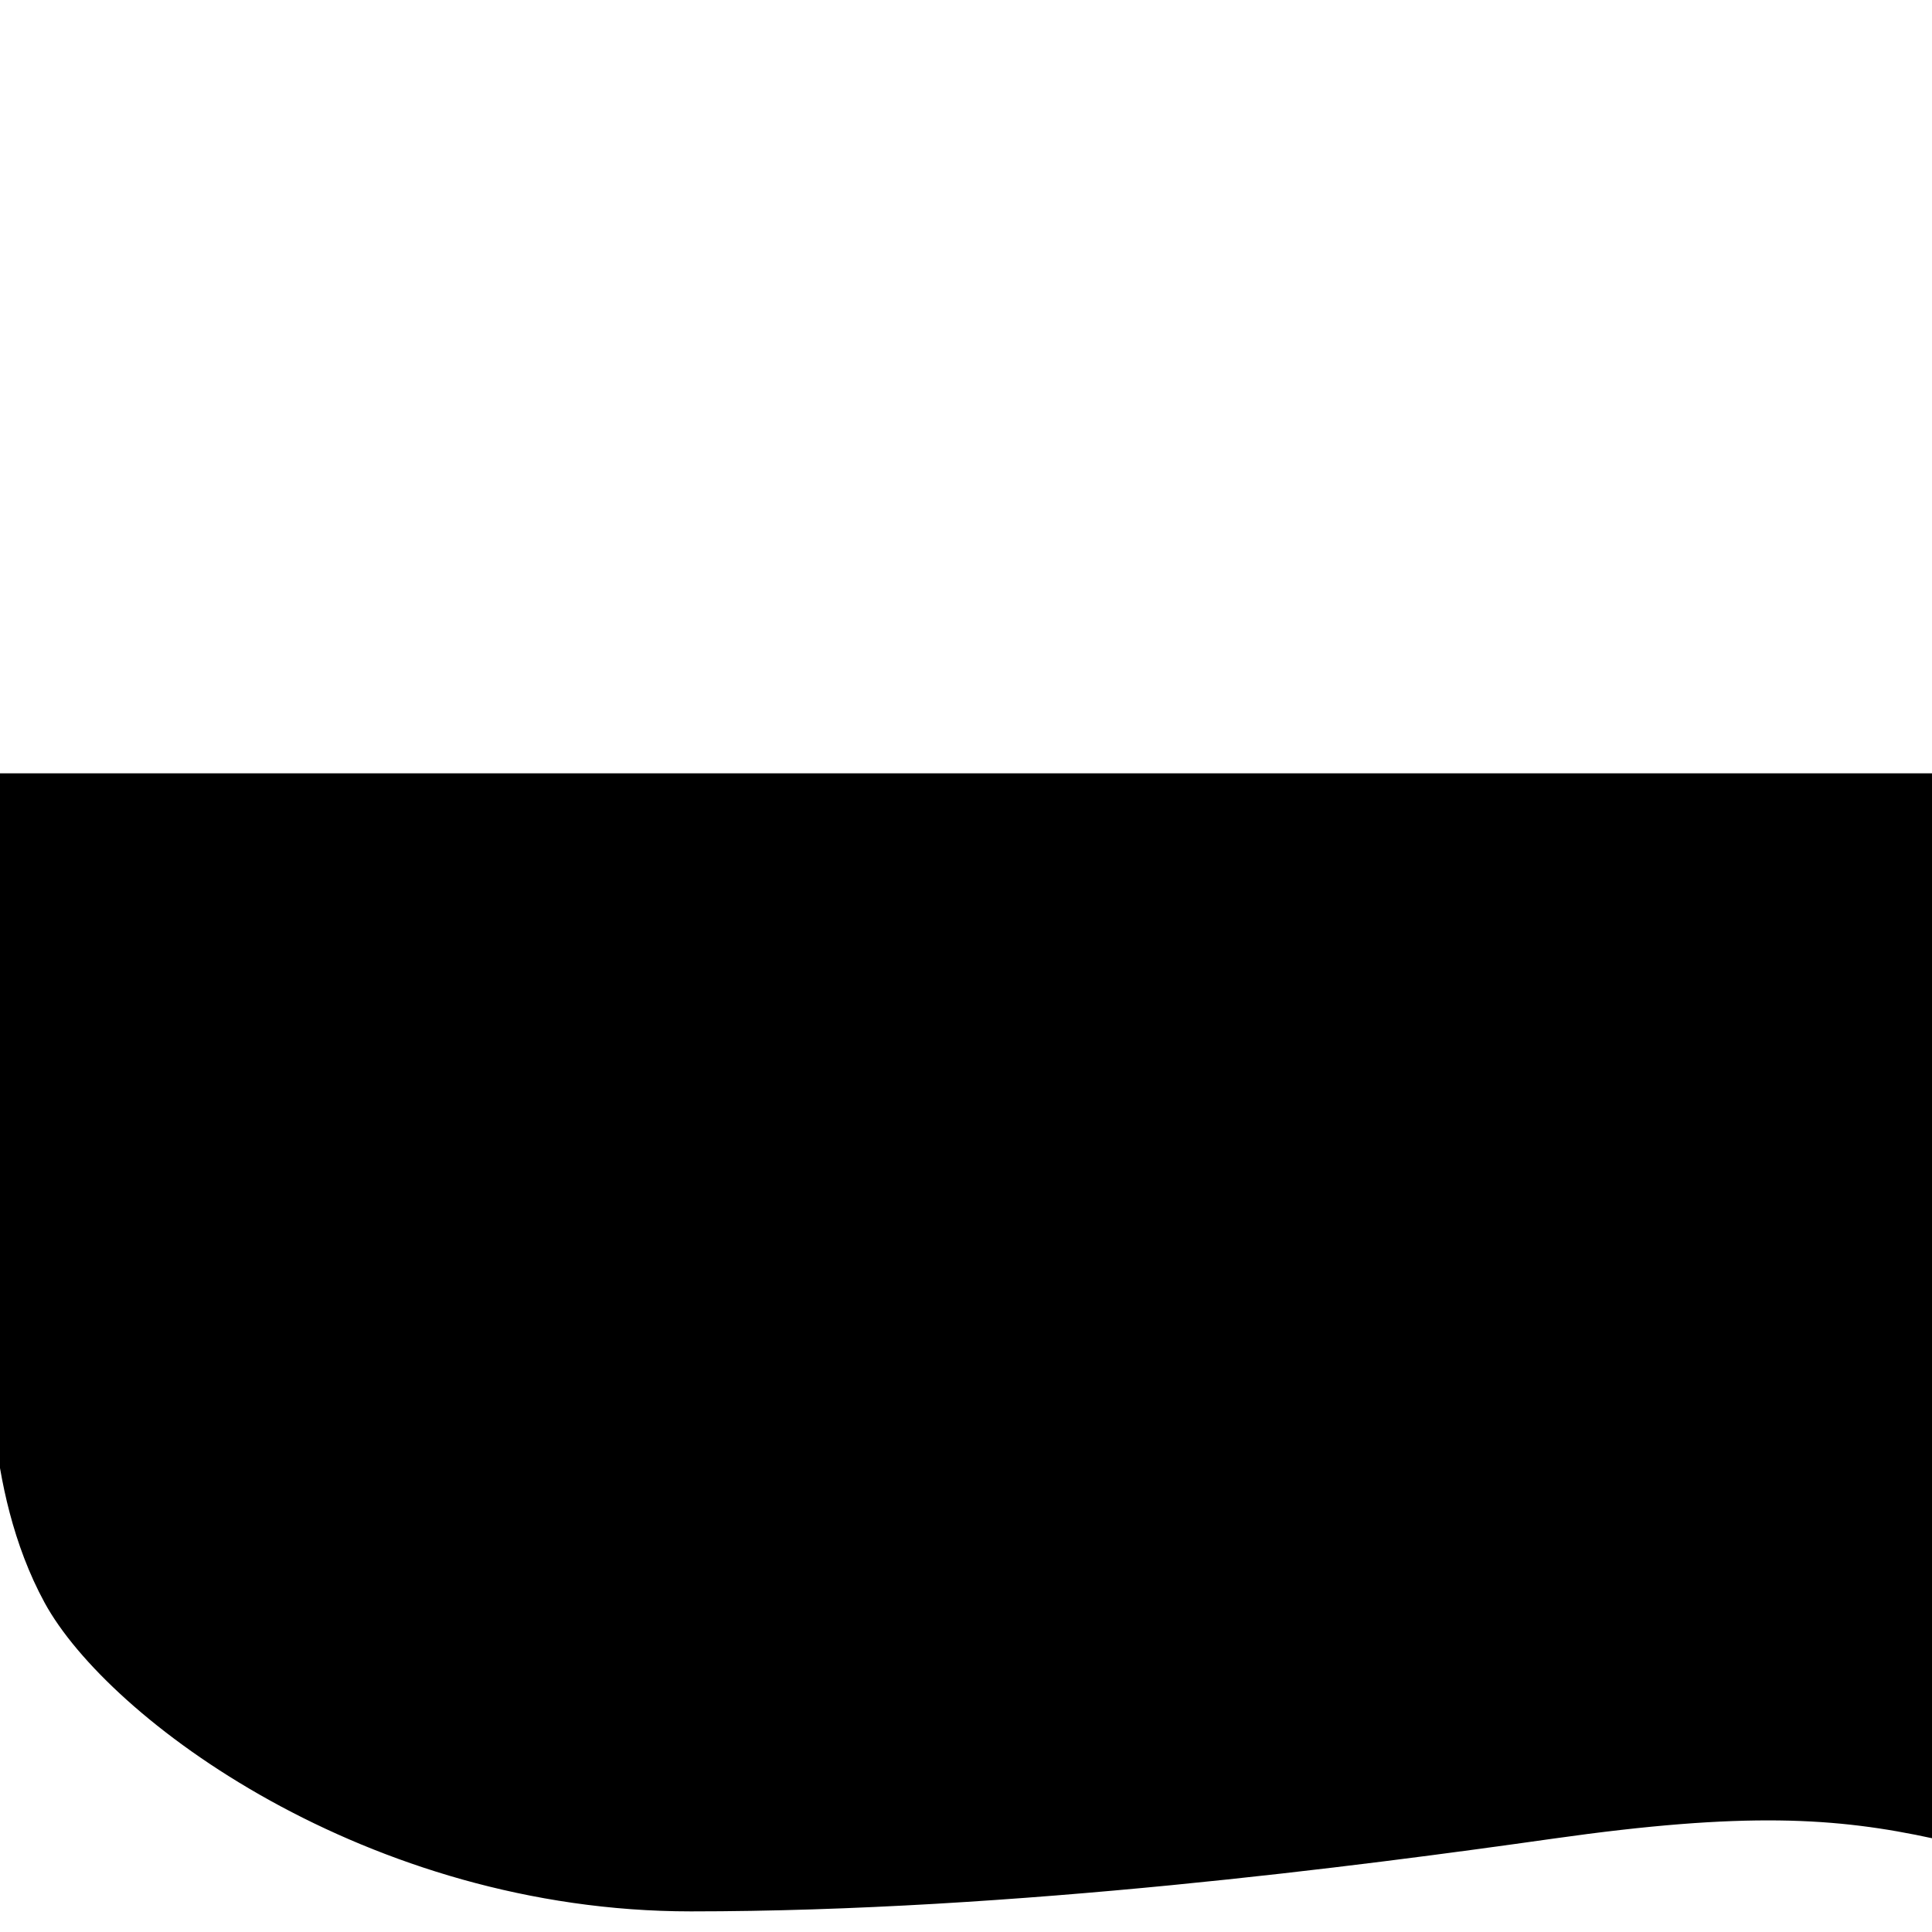
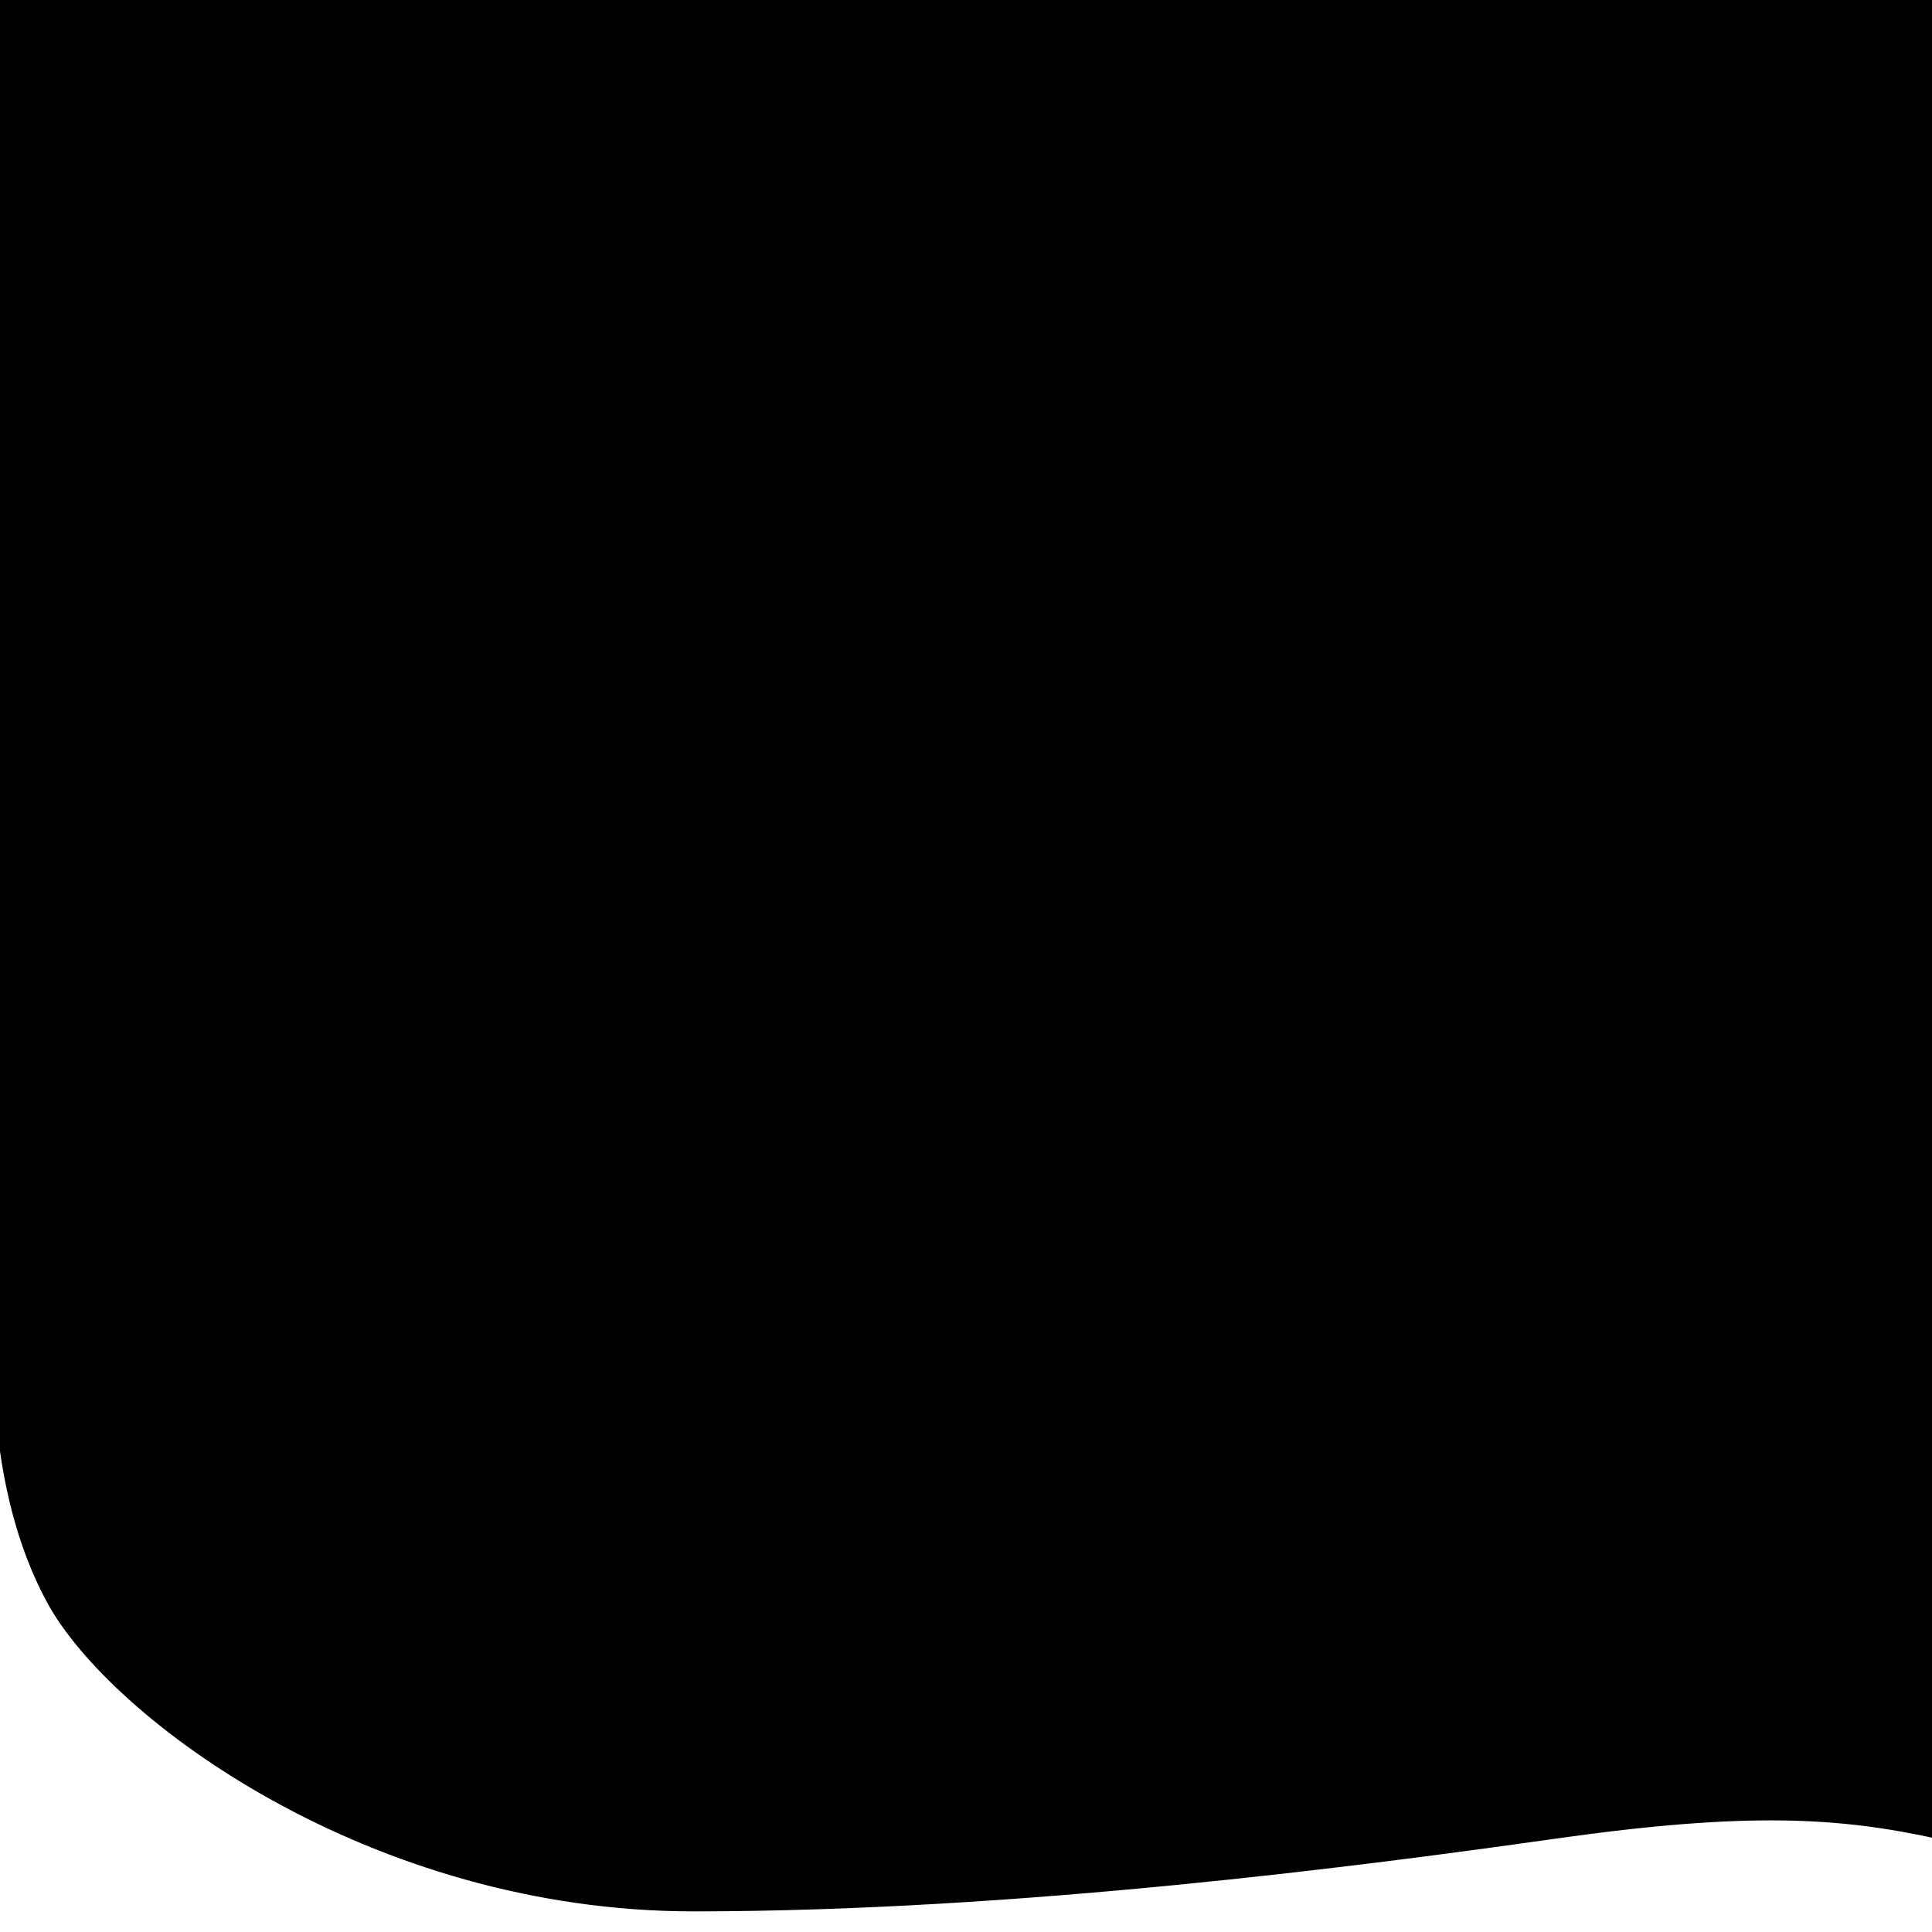
<svg xmlns="http://www.w3.org/2000/svg" version="1.1" width="1080" height="1080" viewBox="0 0 1080 1080" xml:space="preserve">
  <defs>
</defs>
-   <rect x="0" y="0" width="100%" height="100%" fill="transparent" />
-   <g transform="matrix(1 0 0 1 540 540)" id="f7203f69-5b32-4e77-a8e0-f26d2625b182">
+   <g transform="matrix(1 0 0 1 540 540)" id="d9d9e858-2dd4-4dda-8fe7-55359203fd8b">
    <rect style="stroke: none; stroke-width: 1; stroke-dasharray: none; stroke-linecap: butt; stroke-dashoffset: 0; stroke-linejoin: miter; stroke-miterlimit: 4; fill: rgb(255,255,255); fill-rule: nonzero; opacity: 1; visibility: hidden;" vector-effect="non-scaling-stroke" x="-540" y="-540" rx="0" ry="0" width="1080" height="1080" />
  </g>
-   <g transform="matrix(1 0 0 1 540 540)" id="cb631fdf-c0ef-455f-878b-80f2e71158e0">
+   <g transform="matrix(1 0 0 1 540 540)" id="8498a721-cfef-4618-8121-56cddf53d8c2">
</g>
-   <g transform="matrix(0.86 0 0 0.79 538.54 750.38)">
+   <g transform="matrix(1 0 0 1 540 540)">
    <g style="" vector-effect="non-scaling-stroke">
-       <g transform="matrix(1 0 0 1 -0.2 199.74)" id="svg_1">
+       <g transform="matrix(1 0 0 1 -492.54 -490)">
+         <rect style="stroke: none; stroke-width: 1; stroke-dasharray: none; stroke-linecap: butt; stroke-dashoffset: 0; stroke-linejoin: miter; stroke-miterlimit: 4; fill: rgb(255,255,255); fill-opacity: 0; fill-rule: nonzero; opacity: 1;" vector-effect="non-scaling-stroke" x="-50" y="-50" rx="0" ry="0" width="100" height="100" />
+       </g>
+       <g transform="matrix(1 0 0 1 -2.54 0)">
+         <rect style="stroke: none; stroke-width: 1; stroke-dasharray: none; stroke-linecap: butt; stroke-dashoffset: 0; stroke-linejoin: miter; stroke-miterlimit: 4; fill: rgb(255,255,255); fill-rule: nonzero; opacity: 1; visibility: hidden;" vector-effect="non-scaling-stroke" x="-540" y="-540" rx="0" ry="0" width="1080" height="1080" />
+       </g>
+       <g transform="matrix(0.86 0 0 0.79 -0.17 368.17)">
        <path style="stroke: rgb(0,0,0); stroke-width: 1.04; stroke-dasharray: none; stroke-linecap: butt; stroke-dashoffset: 0; stroke-linejoin: miter; stroke-miterlimit: 4; fill: rgb(0,0,0); fill-rule: nonzero; opacity: 1;" vector-effect="non-scaling-stroke" transform=" translate(-628.51, -203.75)" d="M 451.59 406 C 241.58 406 73.17 270 32.07 188 C -9.03 106 -2.1 3 -2.1 3 L 1259.57 1.5 L 1259.57 354.5 C 1196.17 339.5 1137.02 335.27 1012.22 354.5 C 887.42 373.73 661.62 406 451.6 406 z" stroke-linecap="round" />
      </g>
-       <g transform="matrix(1 0 0 1 1.38 -198.26)" id="svg_7">
+       <g transform="matrix(0.86 0 0 0.79 1.18 53.75)">
        <rect style="stroke: rgb(0,0,0); stroke-width: 1; stroke-dasharray: NaN NaN; stroke-linecap: null; stroke-dashoffset: 0; stroke-linejoin: null; stroke-miterlimit: 4; fill: rgb(0,0,0); fill-rule: nonzero; opacity: 1;" vector-effect="non-scaling-stroke" x="-629.905" y="-203.75" rx="0" ry="0" width="1259.81" height="407.5" />
      </g>
    </g>
  </g>
+   <g transform="matrix(17.79 0 0 12.04 578.54 383.44)" id="c2808782-5f88-4006-a958-1a9fff8bfde4">
+     <rect style="stroke: rgb(0,0,0); stroke-width: 0; stroke-dasharray: none; stroke-linecap: butt; stroke-dashoffset: 0; stroke-linejoin: miter; stroke-miterlimit: 4; fill: rgb(0,0,0); fill-rule: nonzero; opacity: 1;" vector-effect="non-scaling-stroke" x="-33.084" y="-33.084" rx="0" ry="0" width="66.167" height="66.167" />
+   </g>
</svg>
